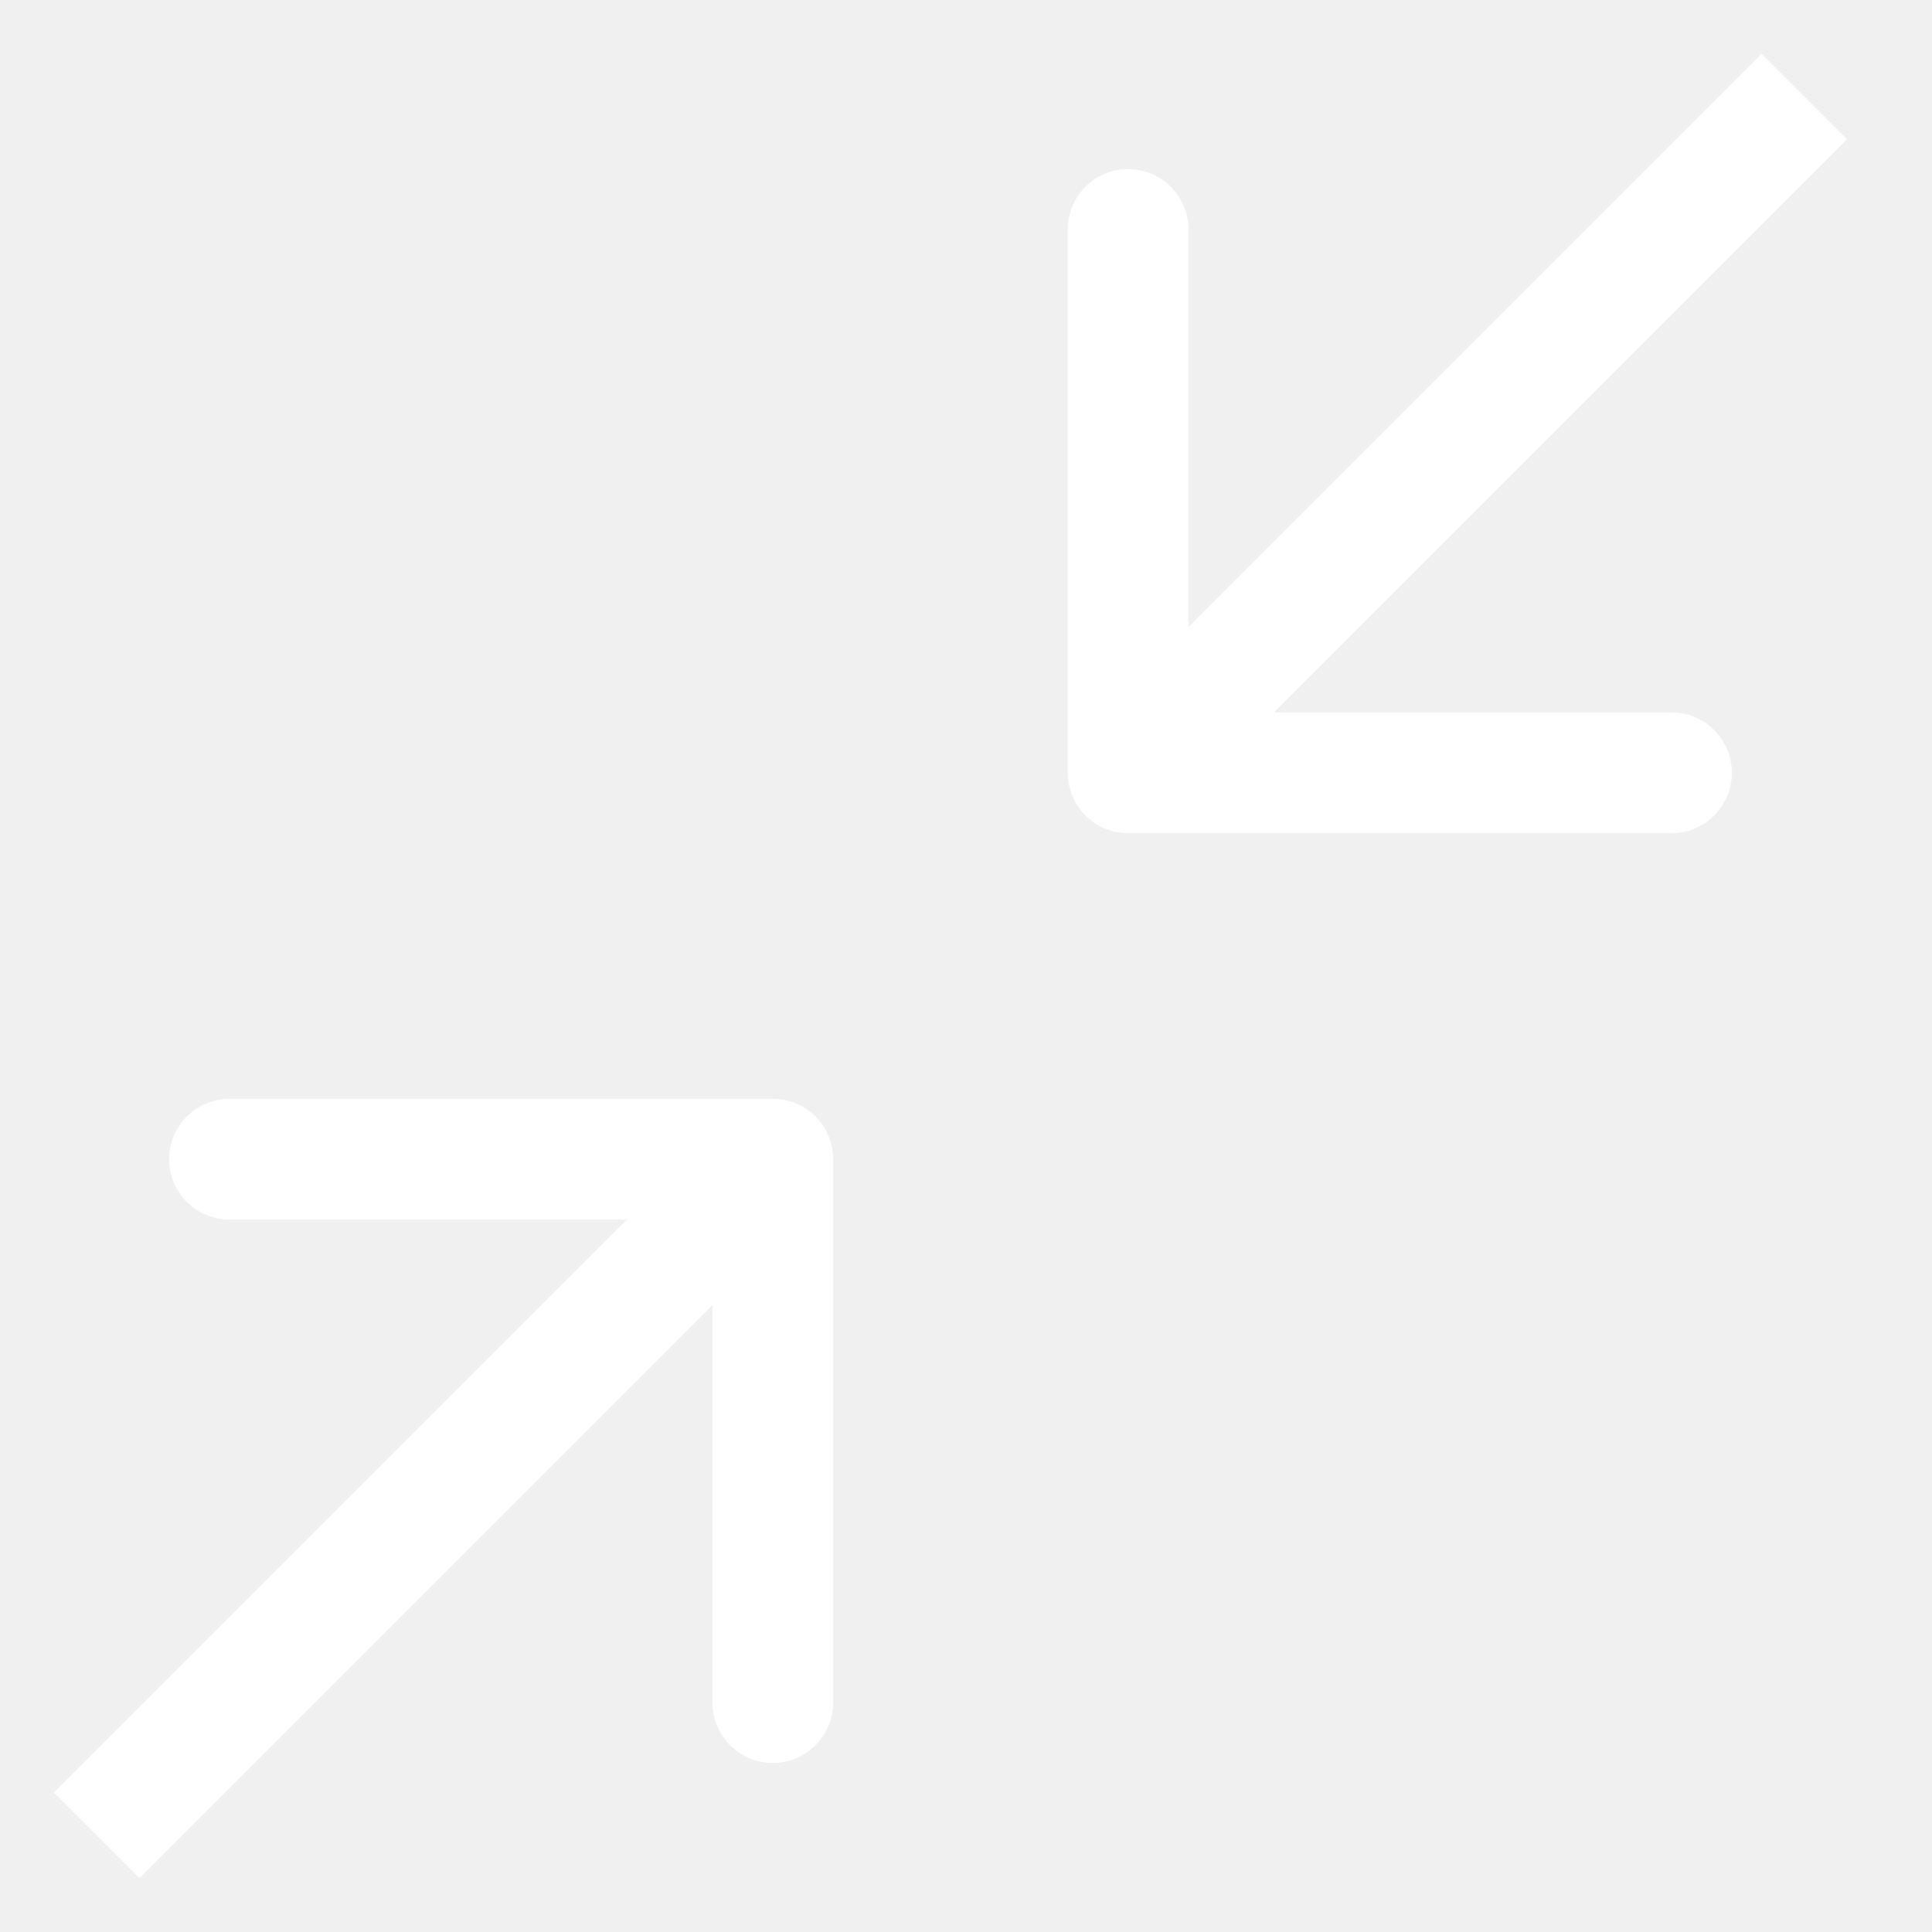
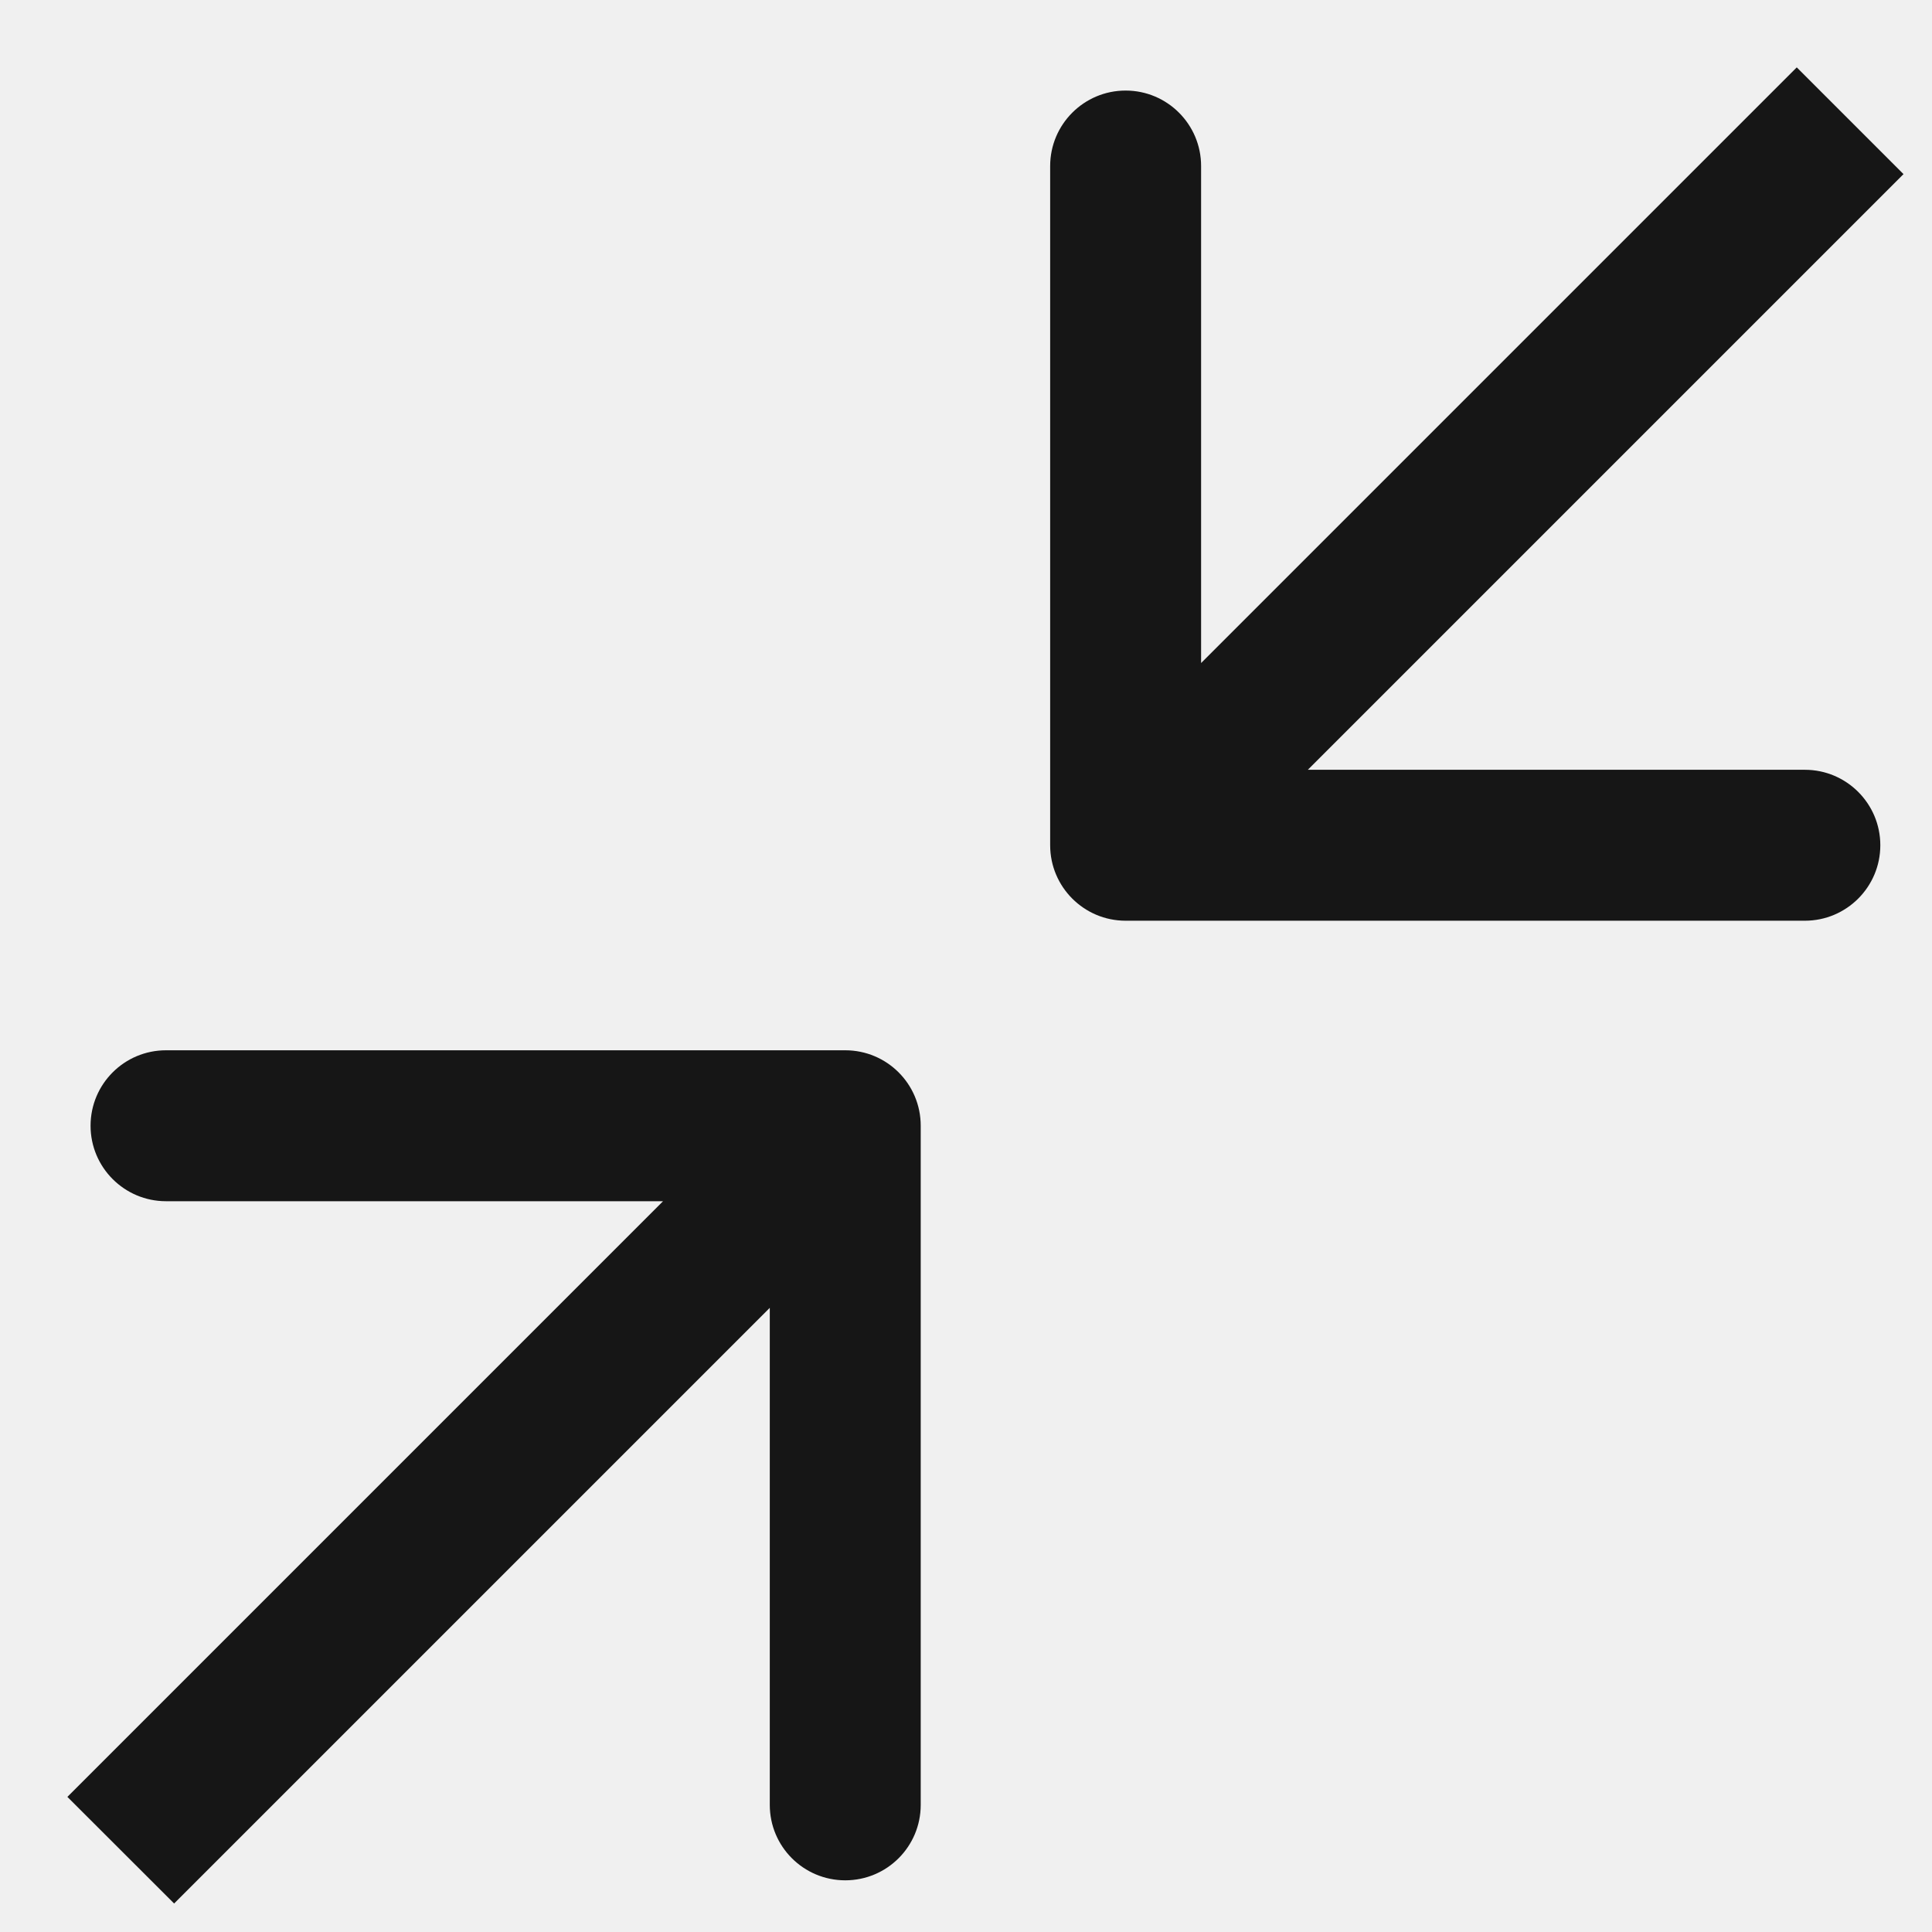
- <svg xmlns="http://www.w3.org/2000/svg" width="20" height="20" viewBox="0 0 20 20" fill="none">
-   <path d="M11.053 8C11.053 8.345 11.333 8.625 11.678 8.625H17.303C17.648 8.625 17.928 8.345 17.928 8C17.928 7.655 17.648 7.375 17.303 7.375H12.303V2.375C12.303 2.03 12.023 1.75 11.678 1.75C11.333 1.75 11.053 2.03 11.053 2.375V8ZM12.12 8.442L19.12 1.442L18.236 0.558L11.236 7.558L12.12 8.442Z" fill="white" />
-   <path d="M8.625 12C8.625 11.655 8.345 11.375 8 11.375H2.375C2.03 11.375 1.75 11.655 1.75 12C1.75 12.345 2.03 12.625 2.375 12.625H7.375V17.625C7.375 17.97 7.655 18.25 8 18.25C8.345 18.25 8.625 17.97 8.625 17.625V12ZM7.558 11.558L0.558 18.558L1.442 19.442L8.442 12.442L7.558 11.558Z" fill="white" />
+ <svg xmlns="http://www.w3.org/2000/svg" width="16" height="16" viewBox="0 0 16 16" fill="none">
+   <path d="M7.625 9.323C7.625 8.977 7.345 8.698 7 8.698H1.375C1.03 8.698 0.75 8.977 0.75 9.323C0.75 9.668 1.03 9.948 1.375 9.948H6.375V14.947C6.375 15.293 6.655 15.572 7 15.572C7.345 15.572 7.625 15.293 7.625 14.947V9.323ZM1.442 15.764L7.442 9.764L6.558 8.881L0.558 14.881L1.442 15.764Z" fill="#161616" />
+   <path d="M8.697 7C8.697 7.345 8.977 7.625 9.322 7.625H14.947C15.292 7.625 15.572 7.345 15.572 7C15.572 6.655 15.292 6.375 14.947 6.375H9.947V1.375C9.947 1.03 9.667 0.75 9.322 0.75C8.977 0.75 8.697 1.03 8.697 1.375V7ZM9.764 7.442L15.764 1.442L14.88 0.558L8.88 6.558L9.764 7.442Z" fill="#161616" />
</svg>
